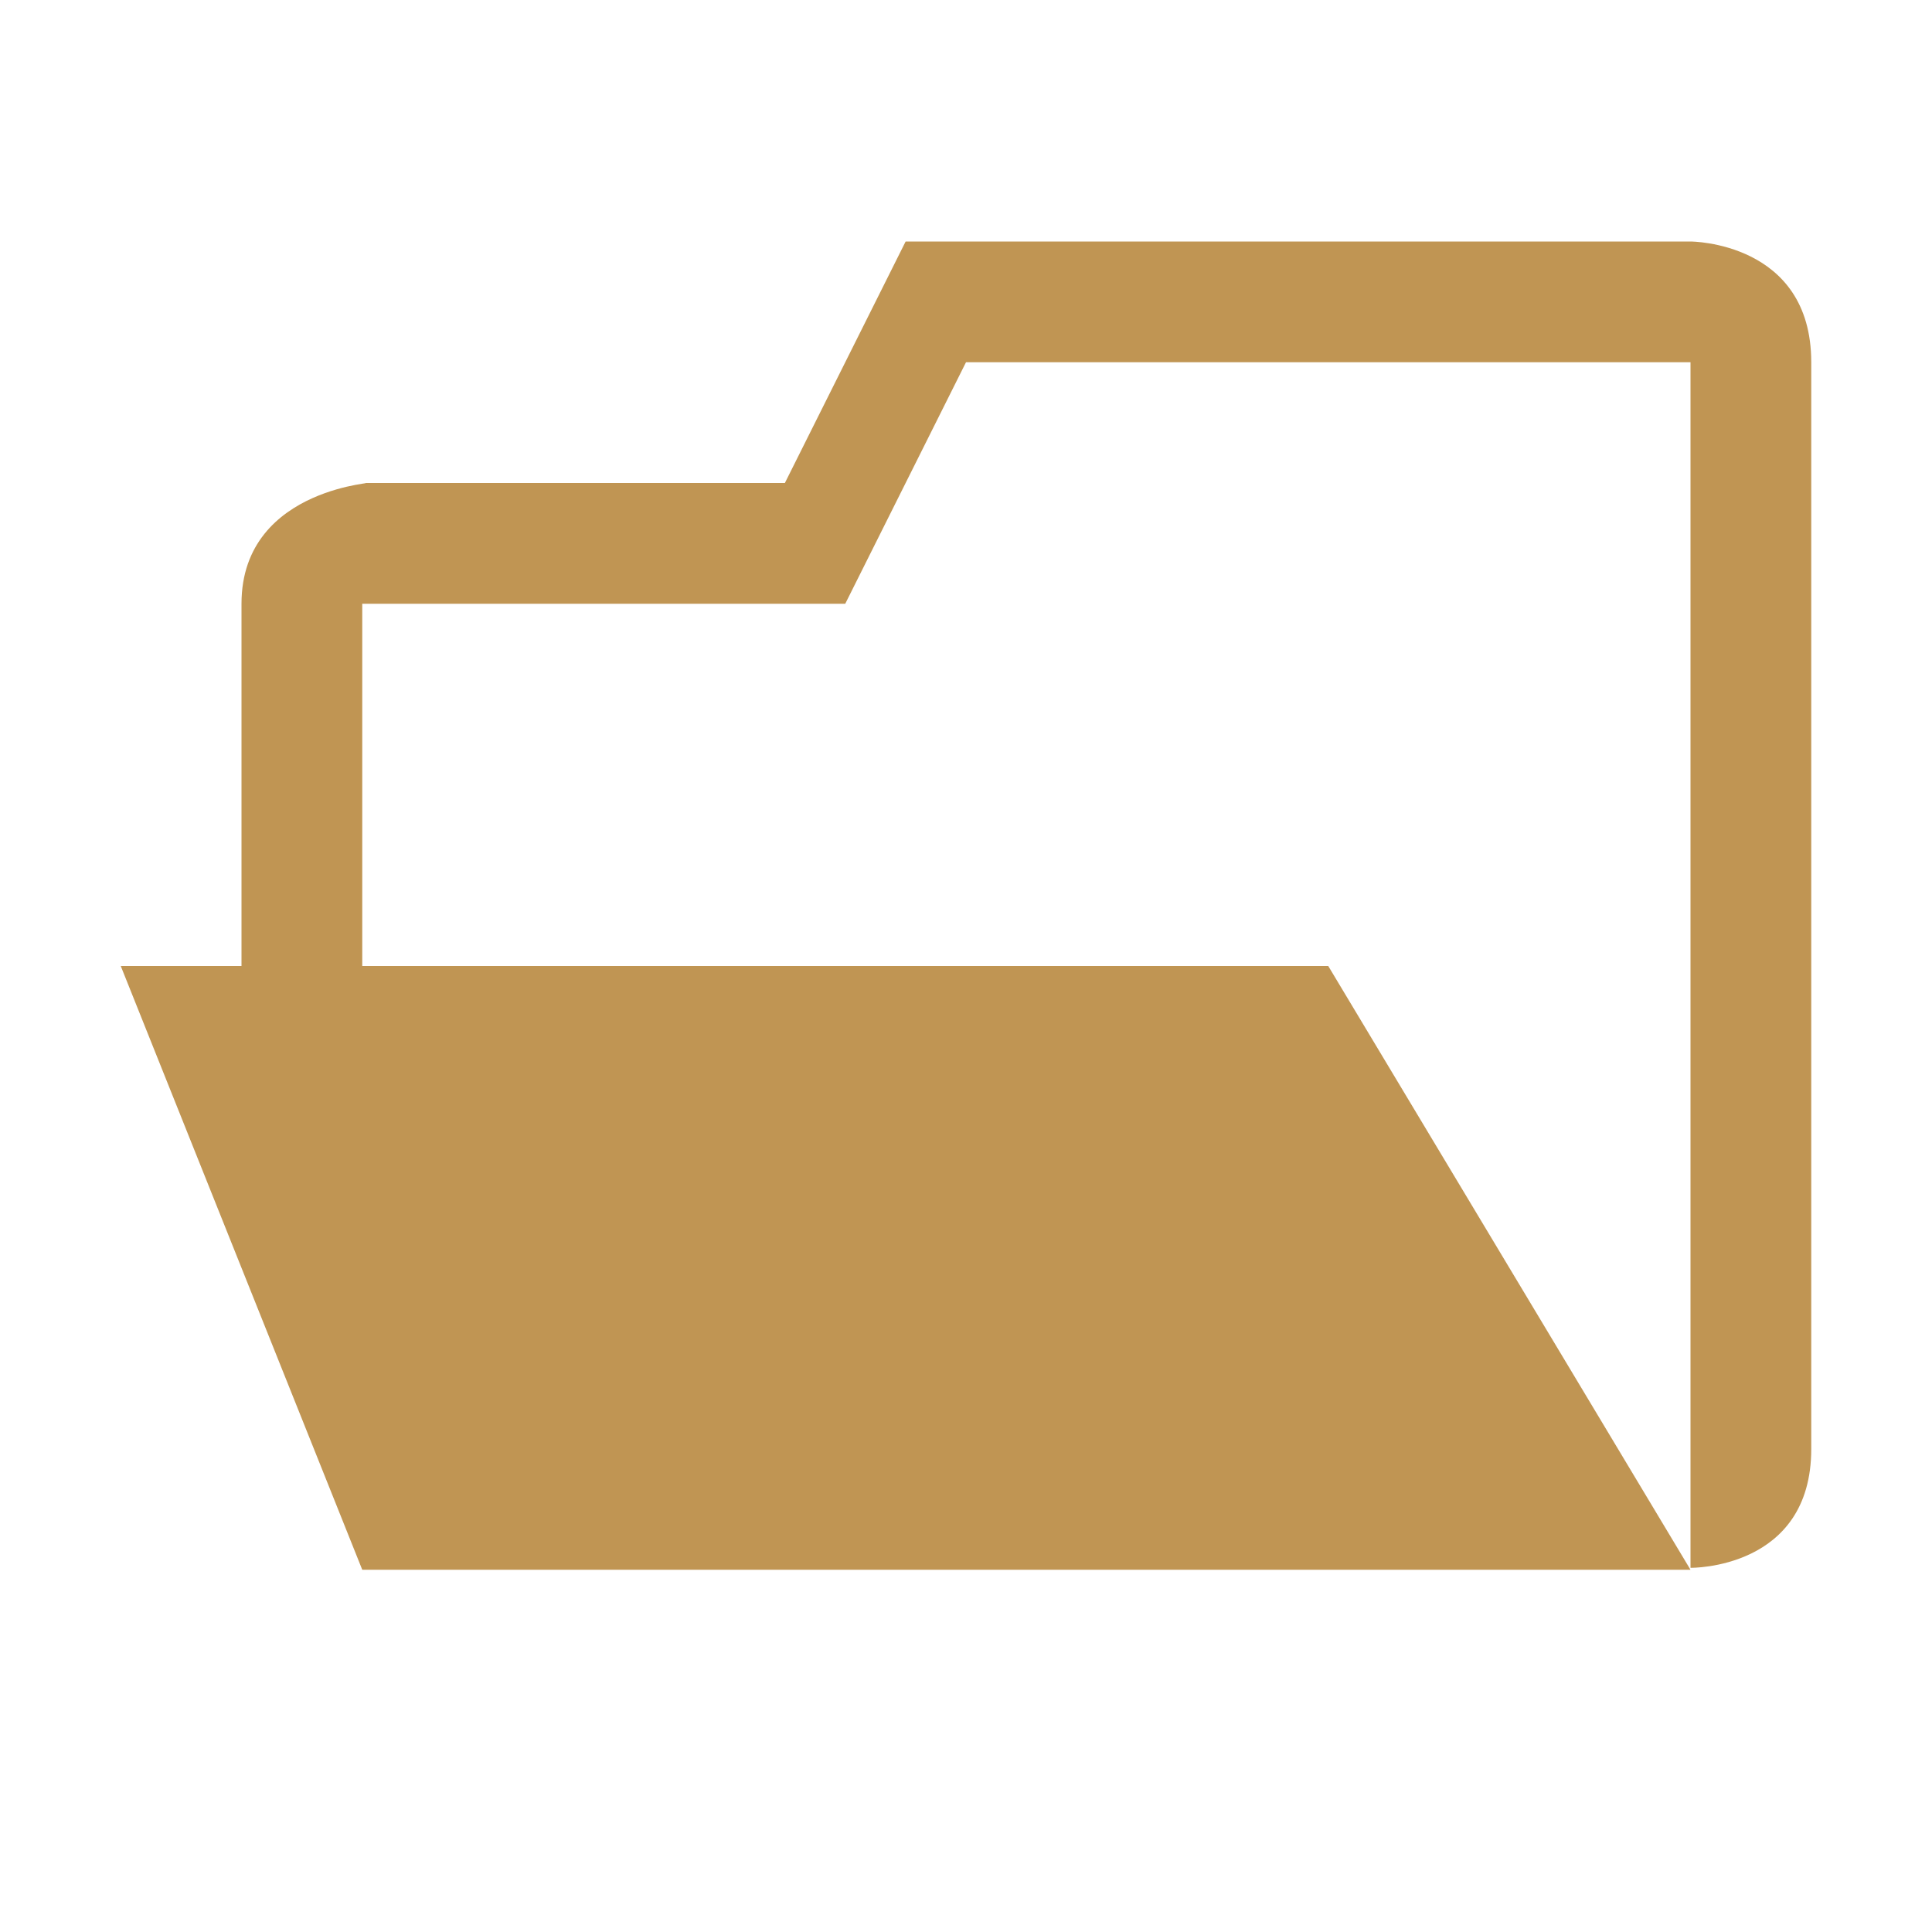
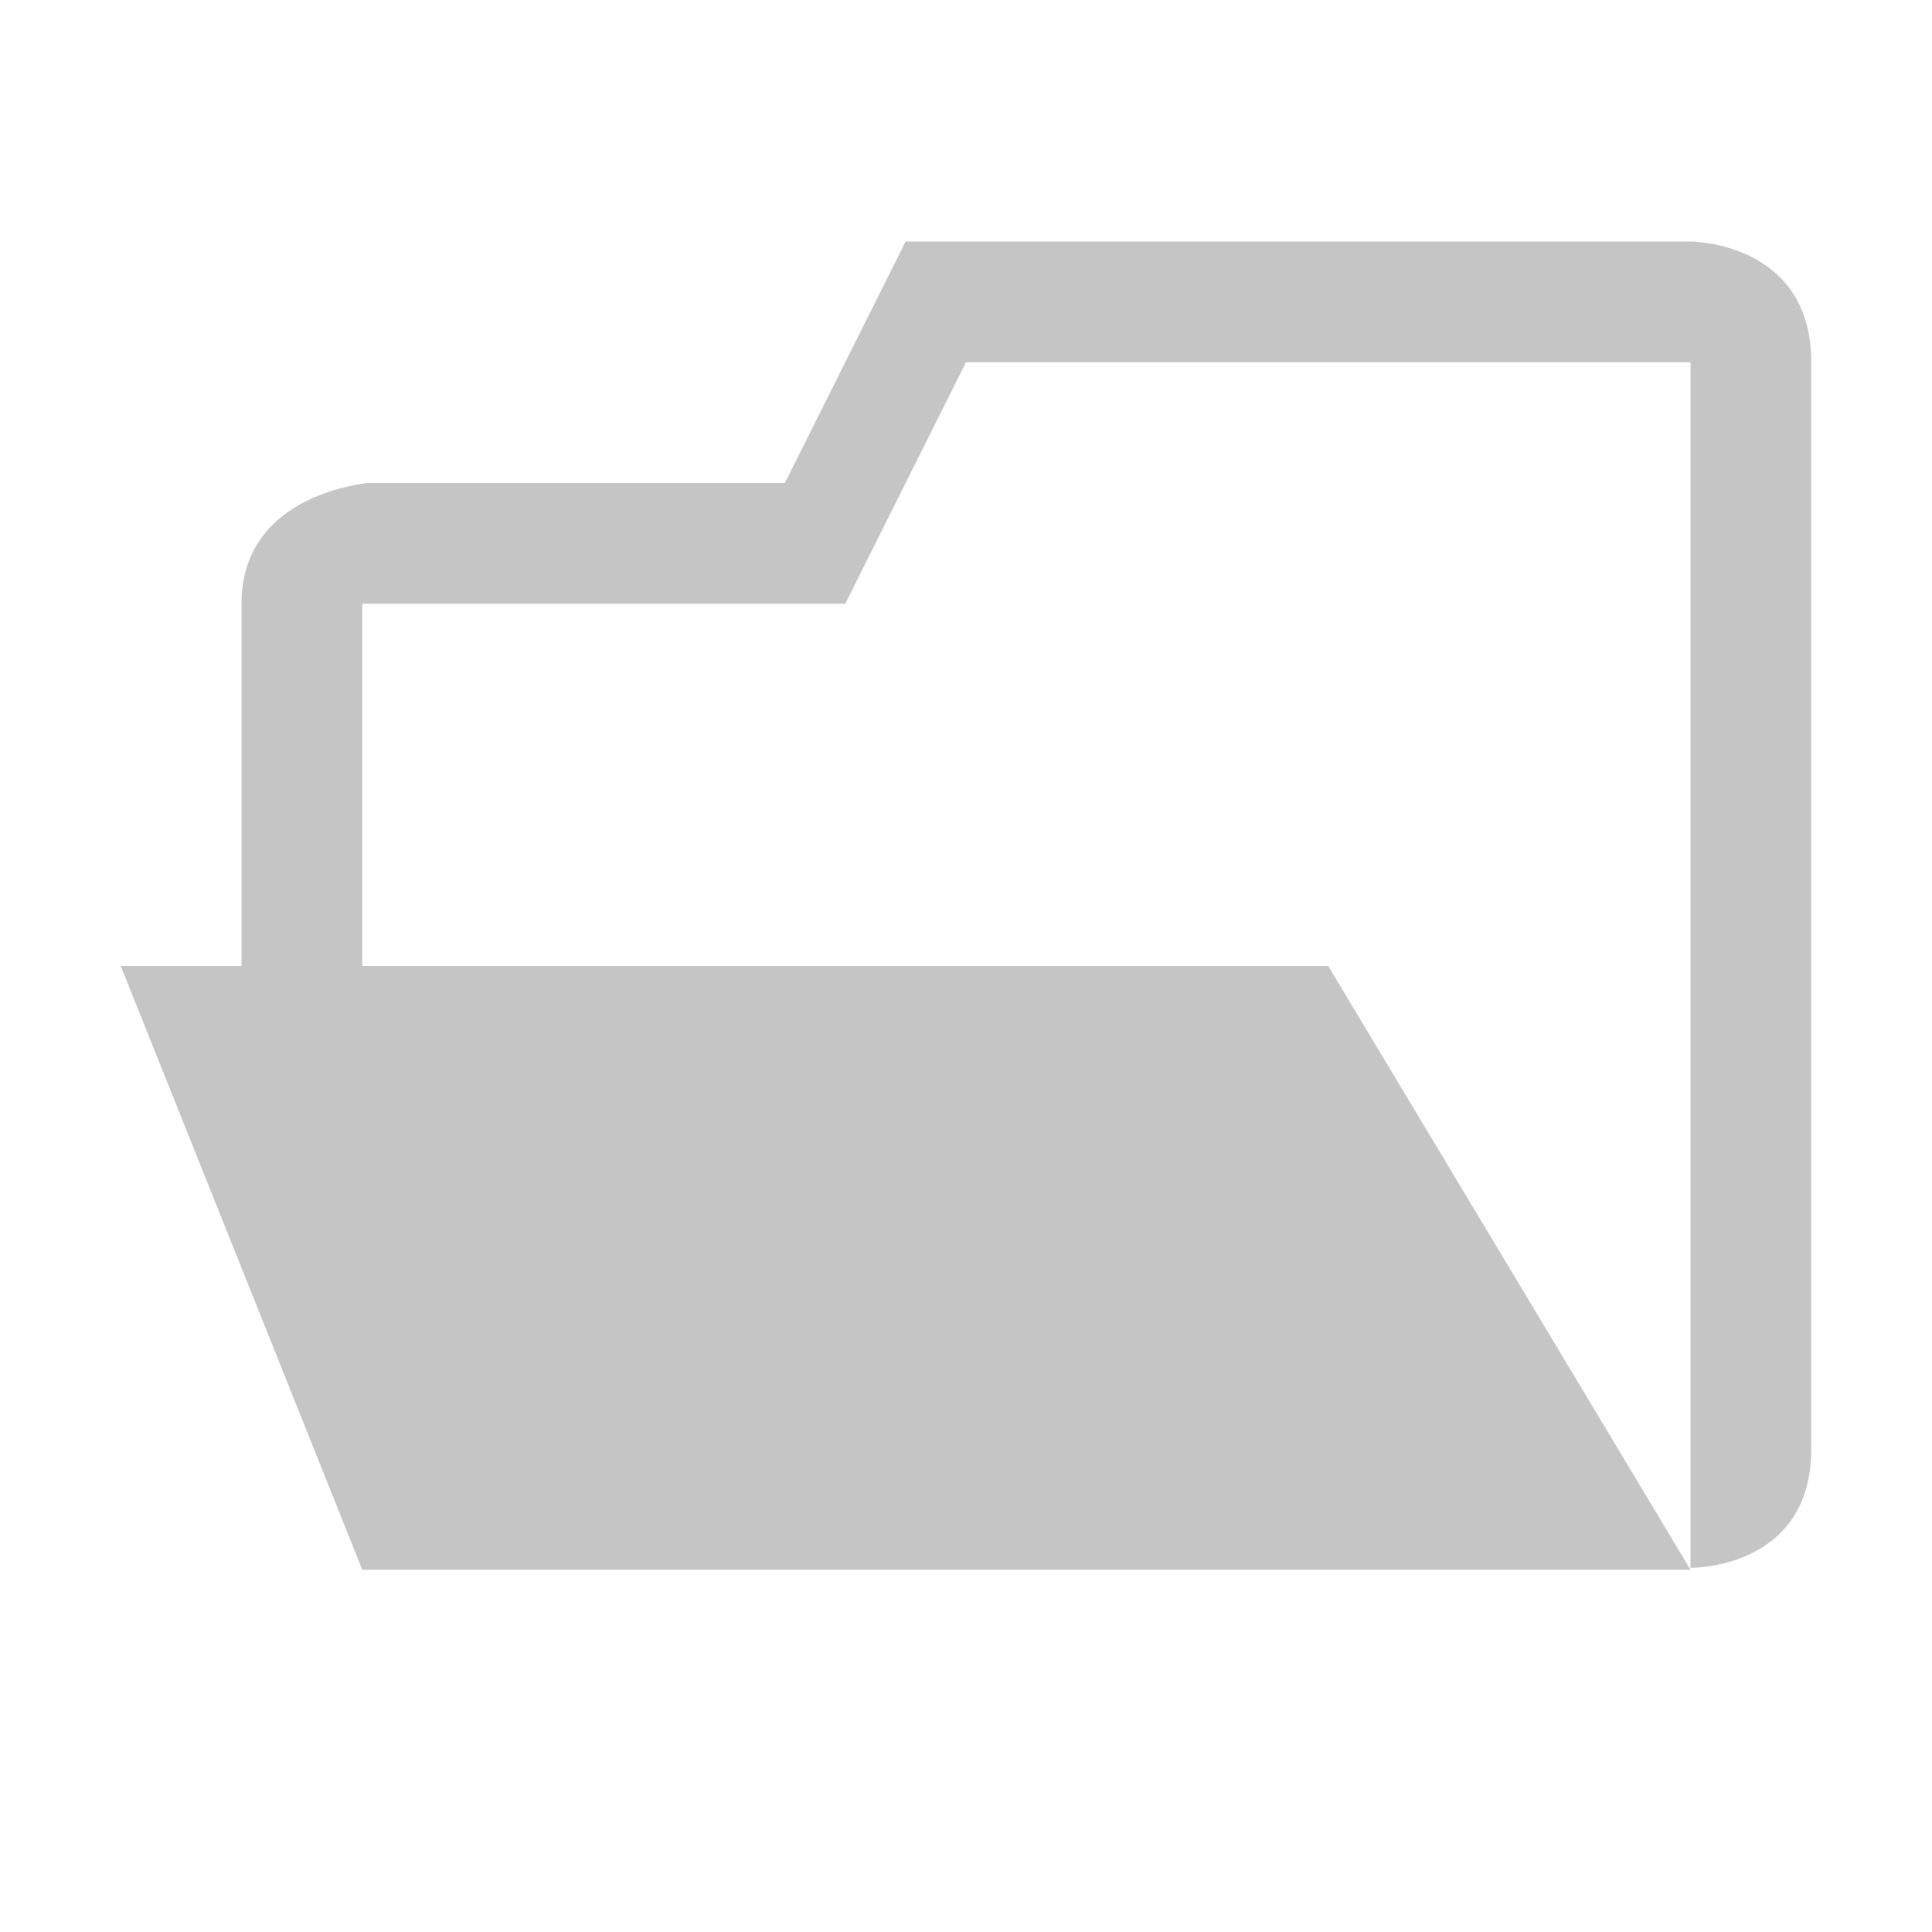
<svg xmlns="http://www.w3.org/2000/svg" width="16" height="16">
-   <style type="text/css">.icon-canvas-transparent{opacity:0;fill:#F6F6F6;} .icon-vs-out{opacity:0;fill:#F6F6F6;} .icon-vs-fg{opacity:0;fill:#F0EFF1;} .icon-folder{fill:#C09553;}</style>
+   <style type="text/css">.icon-canvas-transparent{opacity:0;fill:#F6F6F6;} .icon-vs-out{opacity:0;fill:#F6F6F6;} .icon-vs-fg{opacity:0;fill:#F0EFF1;} .icon-folder{fill:#C5C5C5;}</style>
  <path class="icon-canvas-transparent" d="M16 16h-16v-16h16v16z" id="canvas" />
  <path class="icon-vs-out" d="M14 .969h-7.116l-1 2h-2.884c-.97 0-2 .701-2 2v2h-1v1.196l2.323 5.804h11.677s.86-.021 1.43-.565c.344-.332.57-.817.57-1.435v-9c0-1.303-1.005-2-2-2z" id="outline" />
  <path class="icon-folder" d="M14,2c0,0,1,0,1,1c0,2.36,0,8.205,0,9c0,1-1,0.984-1,0.984V3H8L7,5H3v3h8l3,5H3L1,8h1c0,0,0-2,0-3s1.236-1,1-1h3.5l1-2H14z" id="iconBg" />
  <path class="icon-vs-fg" d="M3 7.969v-3h4l1-2h6v10l-3-5h-8z" id="iconFg" />
</svg>
